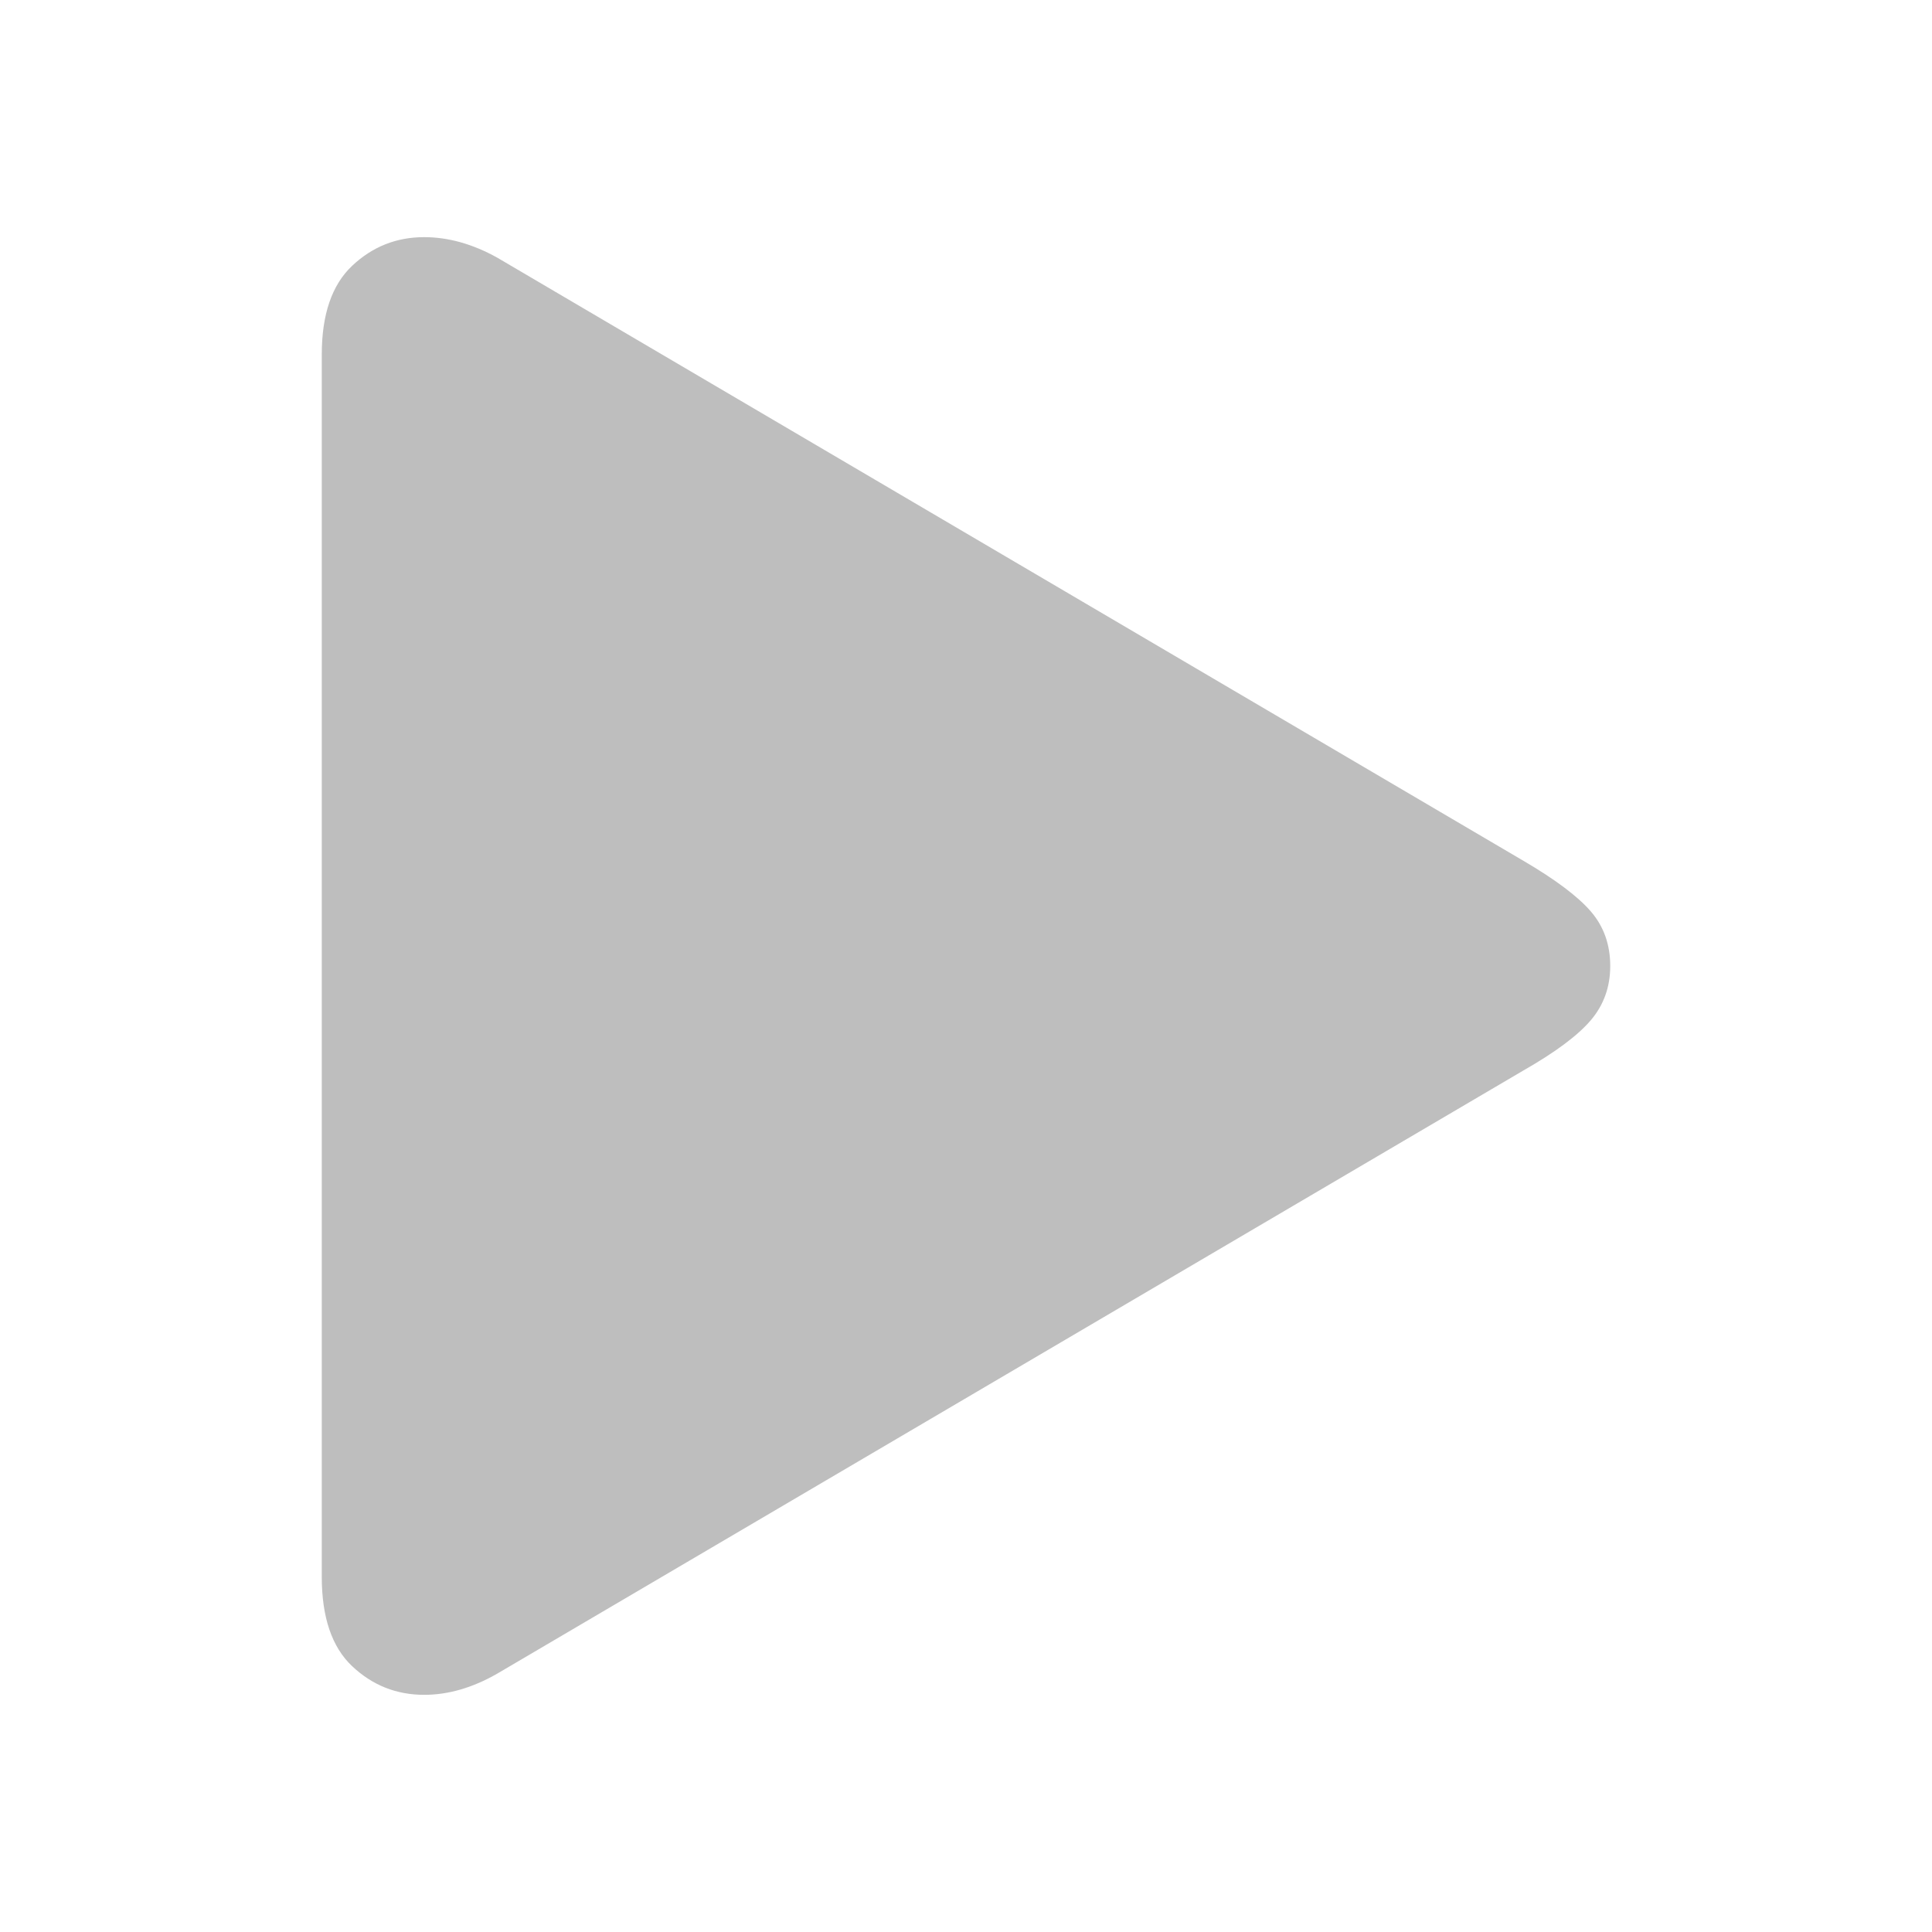
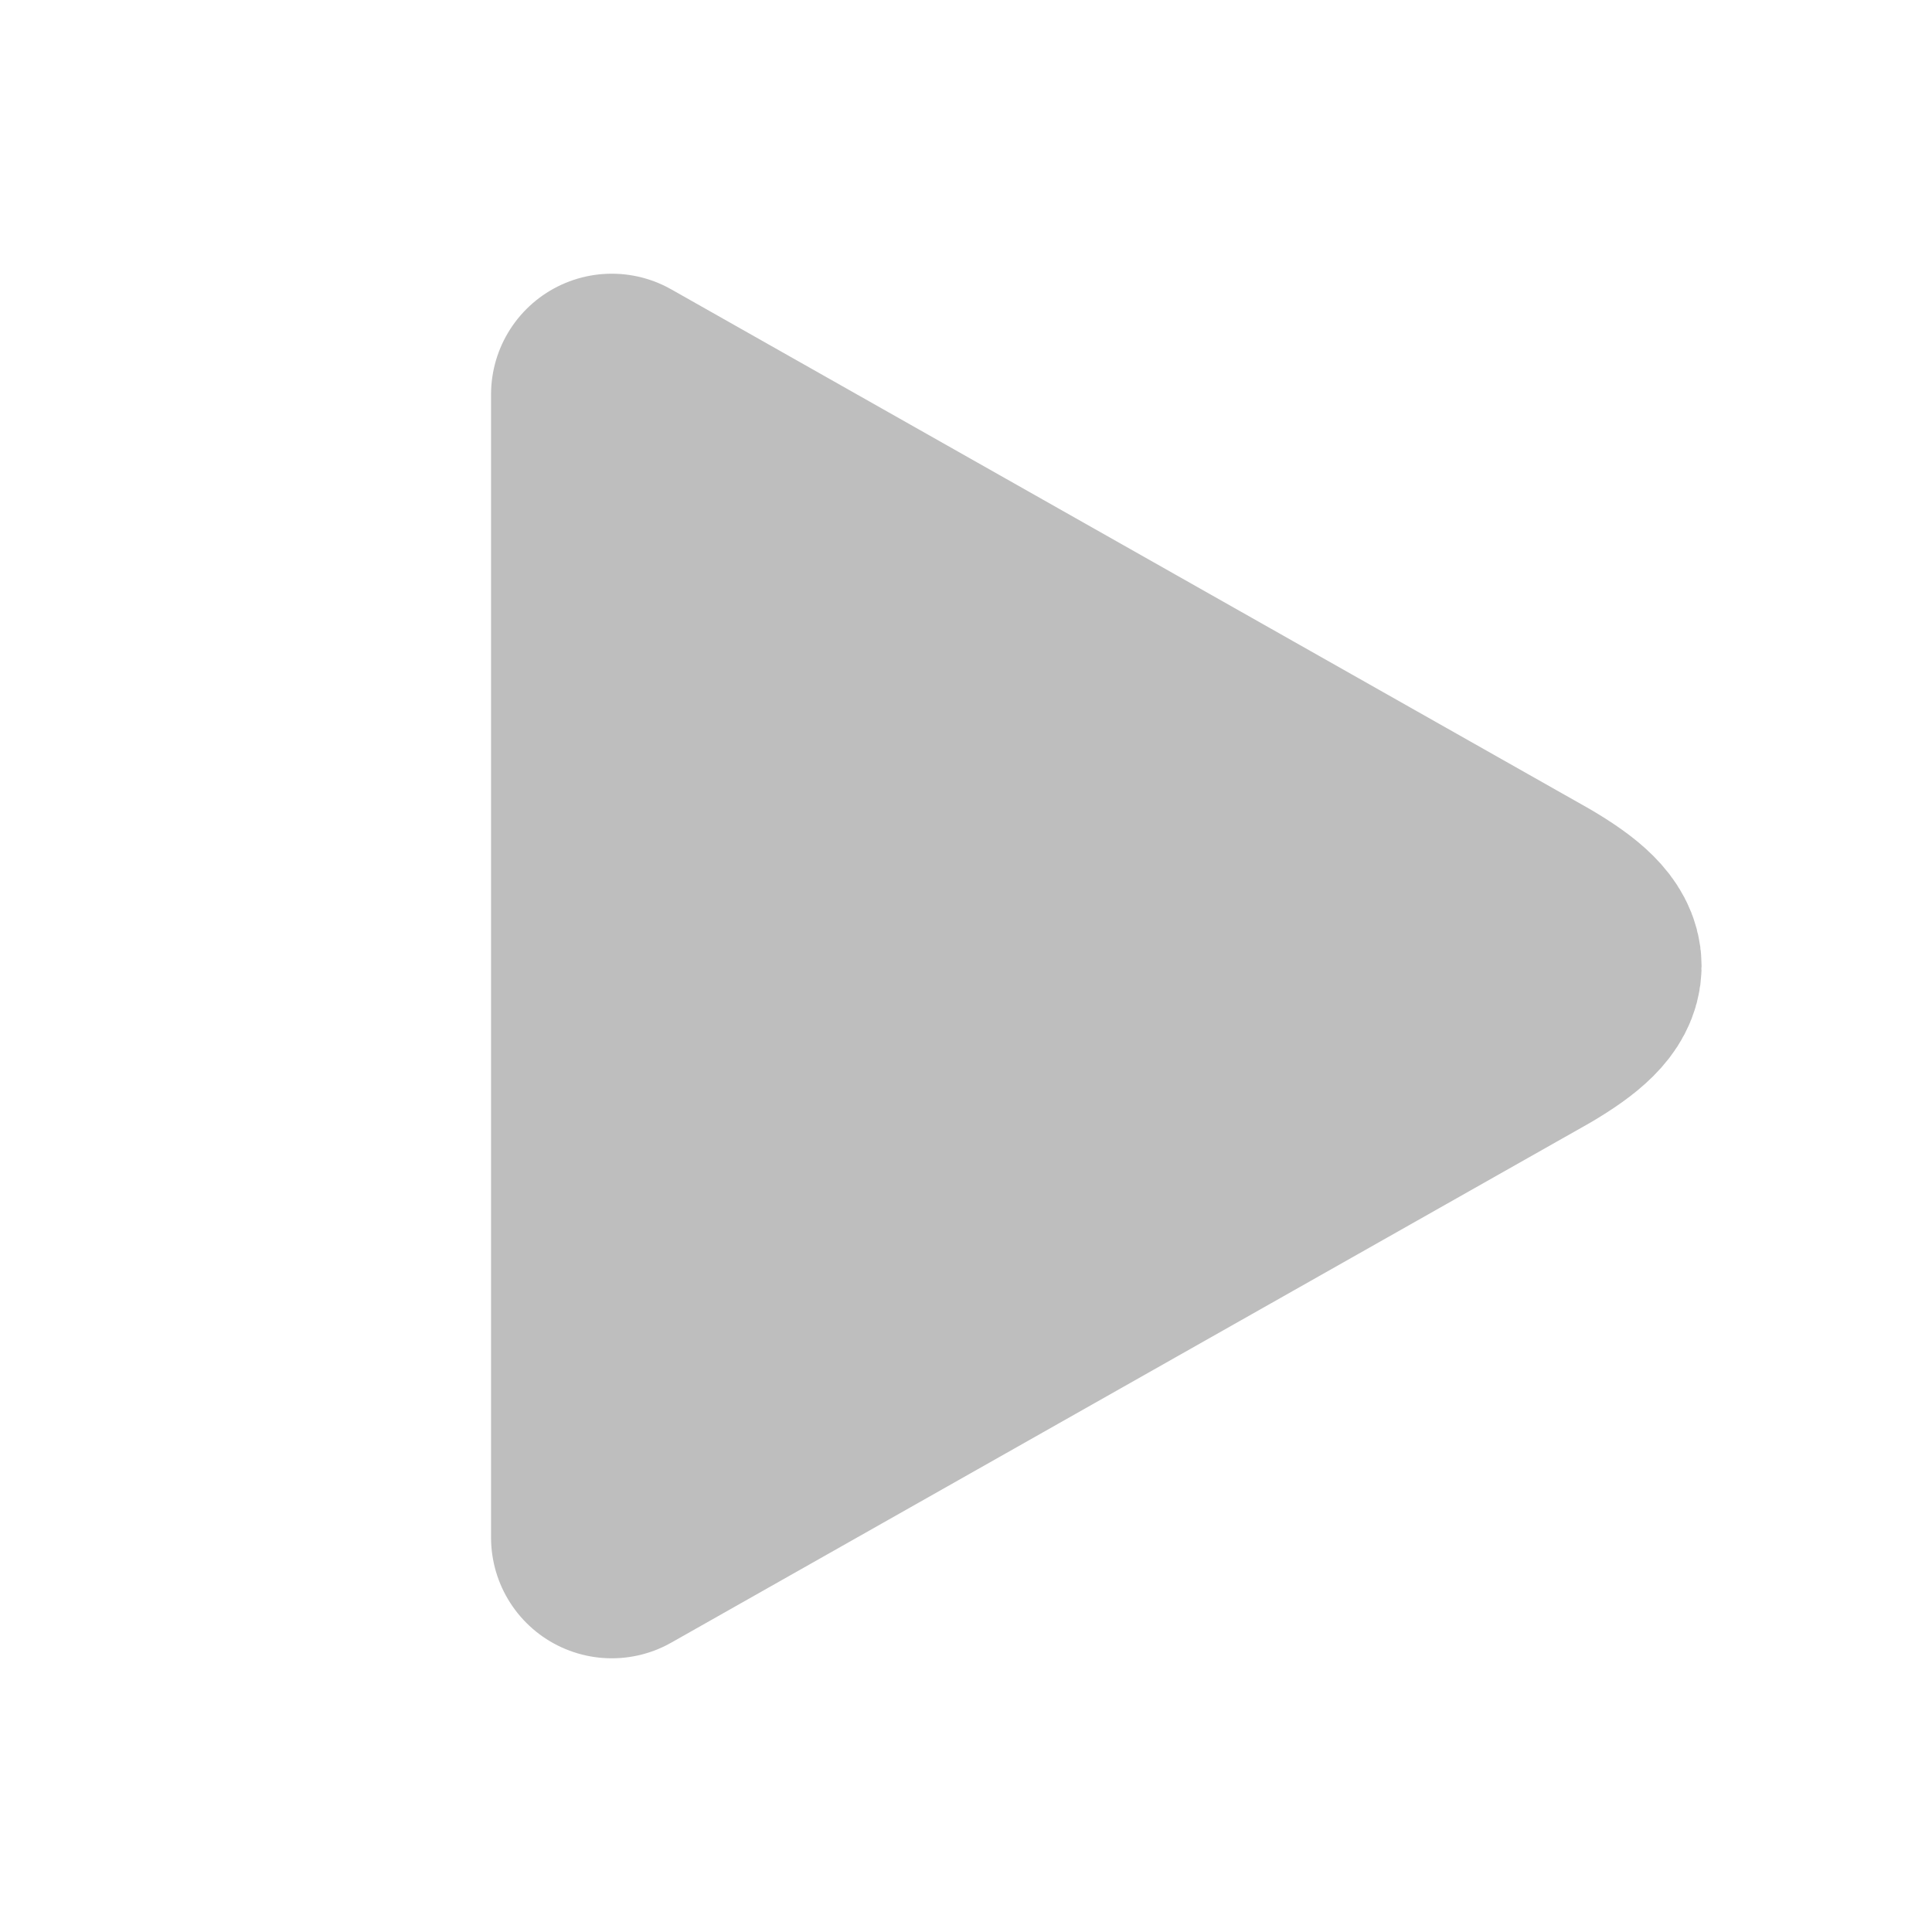
<svg xmlns="http://www.w3.org/2000/svg" width="24" height="24" viewBox="0 0 24 24">
-   <g transform="translate(1.2082,23.9871) scale(0.39459,-0.39459)">
-     <path fill="#bebebe" fill-rule="nonzero" d="M 7.068,11.15     L 7.068,49.629     Q 7.068,51.52 8.024,52.422     Q 8.98,53.324 10.291,53.324     Q 11.43,53.324 12.59,52.68     L 44.902,33.688     Q 46.406,32.807 47.019,32.098     Q 47.631,31.389 47.631,30.379     Q 47.631,29.391 47.019,28.671     Q 46.406,27.951 44.902,27.092     L 12.59,8.1     Q 11.43,7.434 10.291,7.434     Q 8.98,7.434 8.024,8.336     Q 7.068,9.238 7.068,11.15     Z" />
-   </g>
+   <path d="M 7.6,4.9            L 19.0,11.35            C 19.85,11.85 19.85,12.15 19.0,12.65            L 7.6,19.1            Z" fill="#bebebe" stroke="#bebebe" stroke-width="3" stroke-linejoin="round" stroke-linecap="round" />
</svg>
